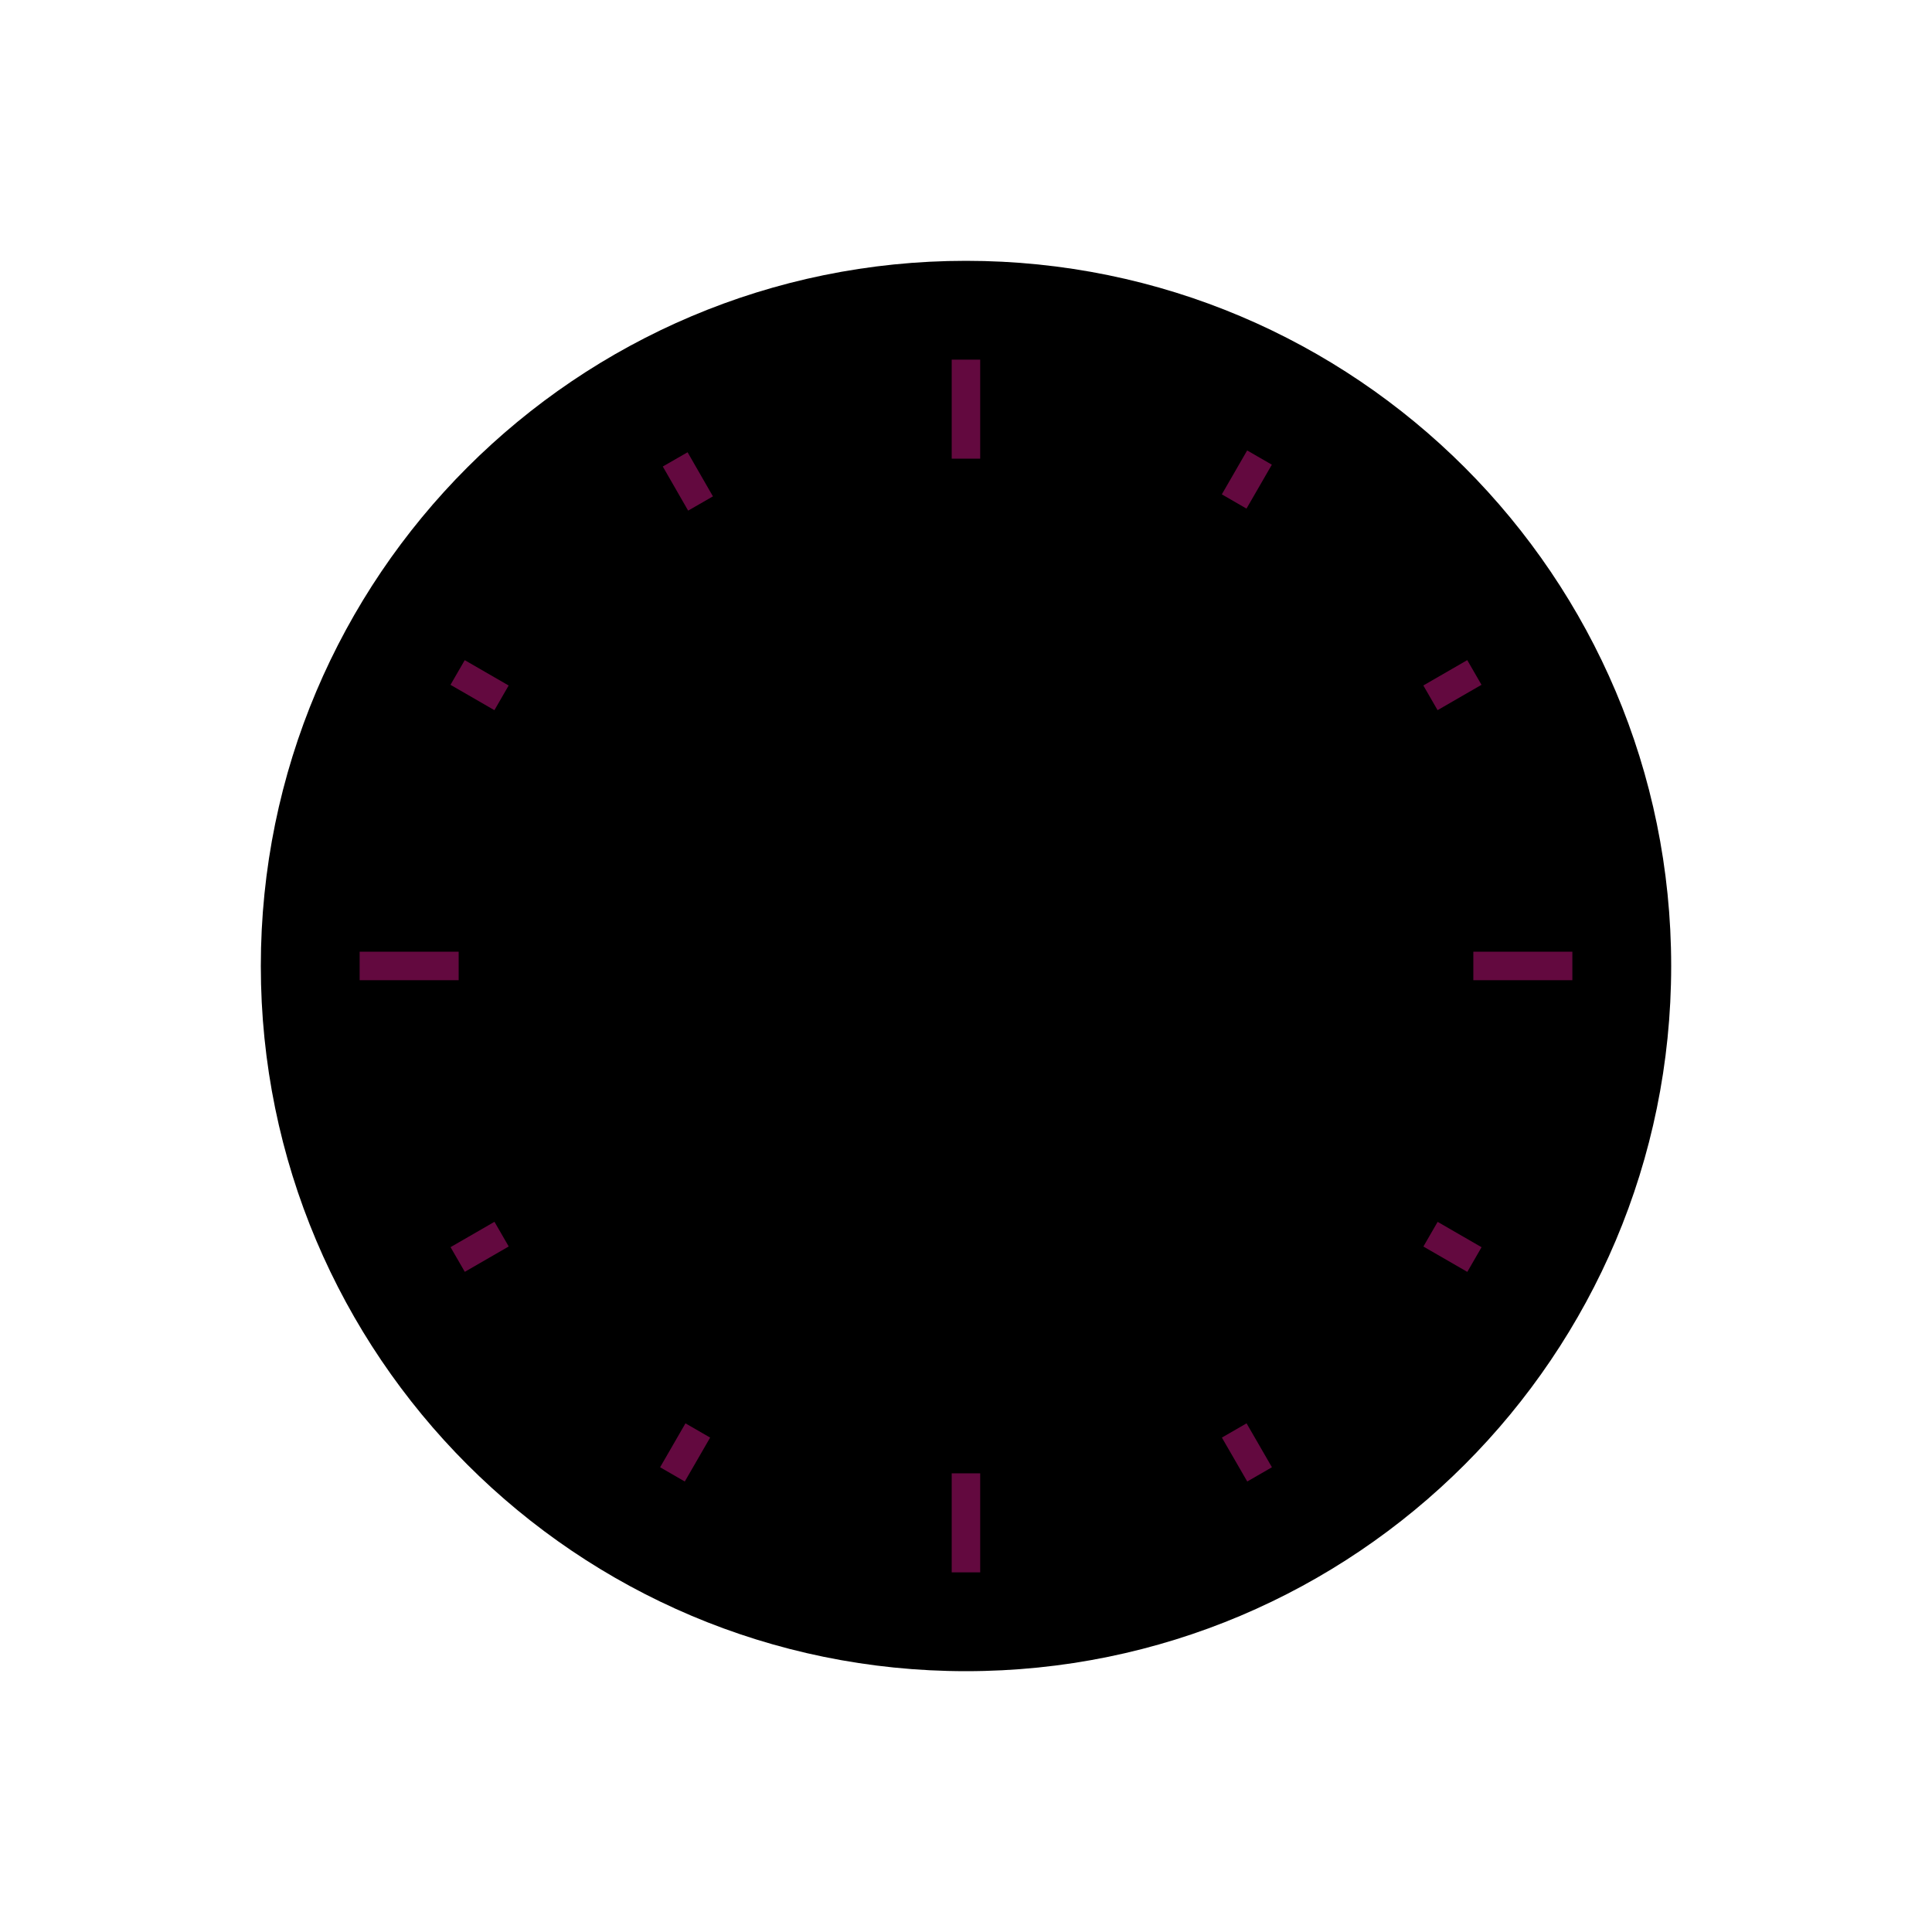
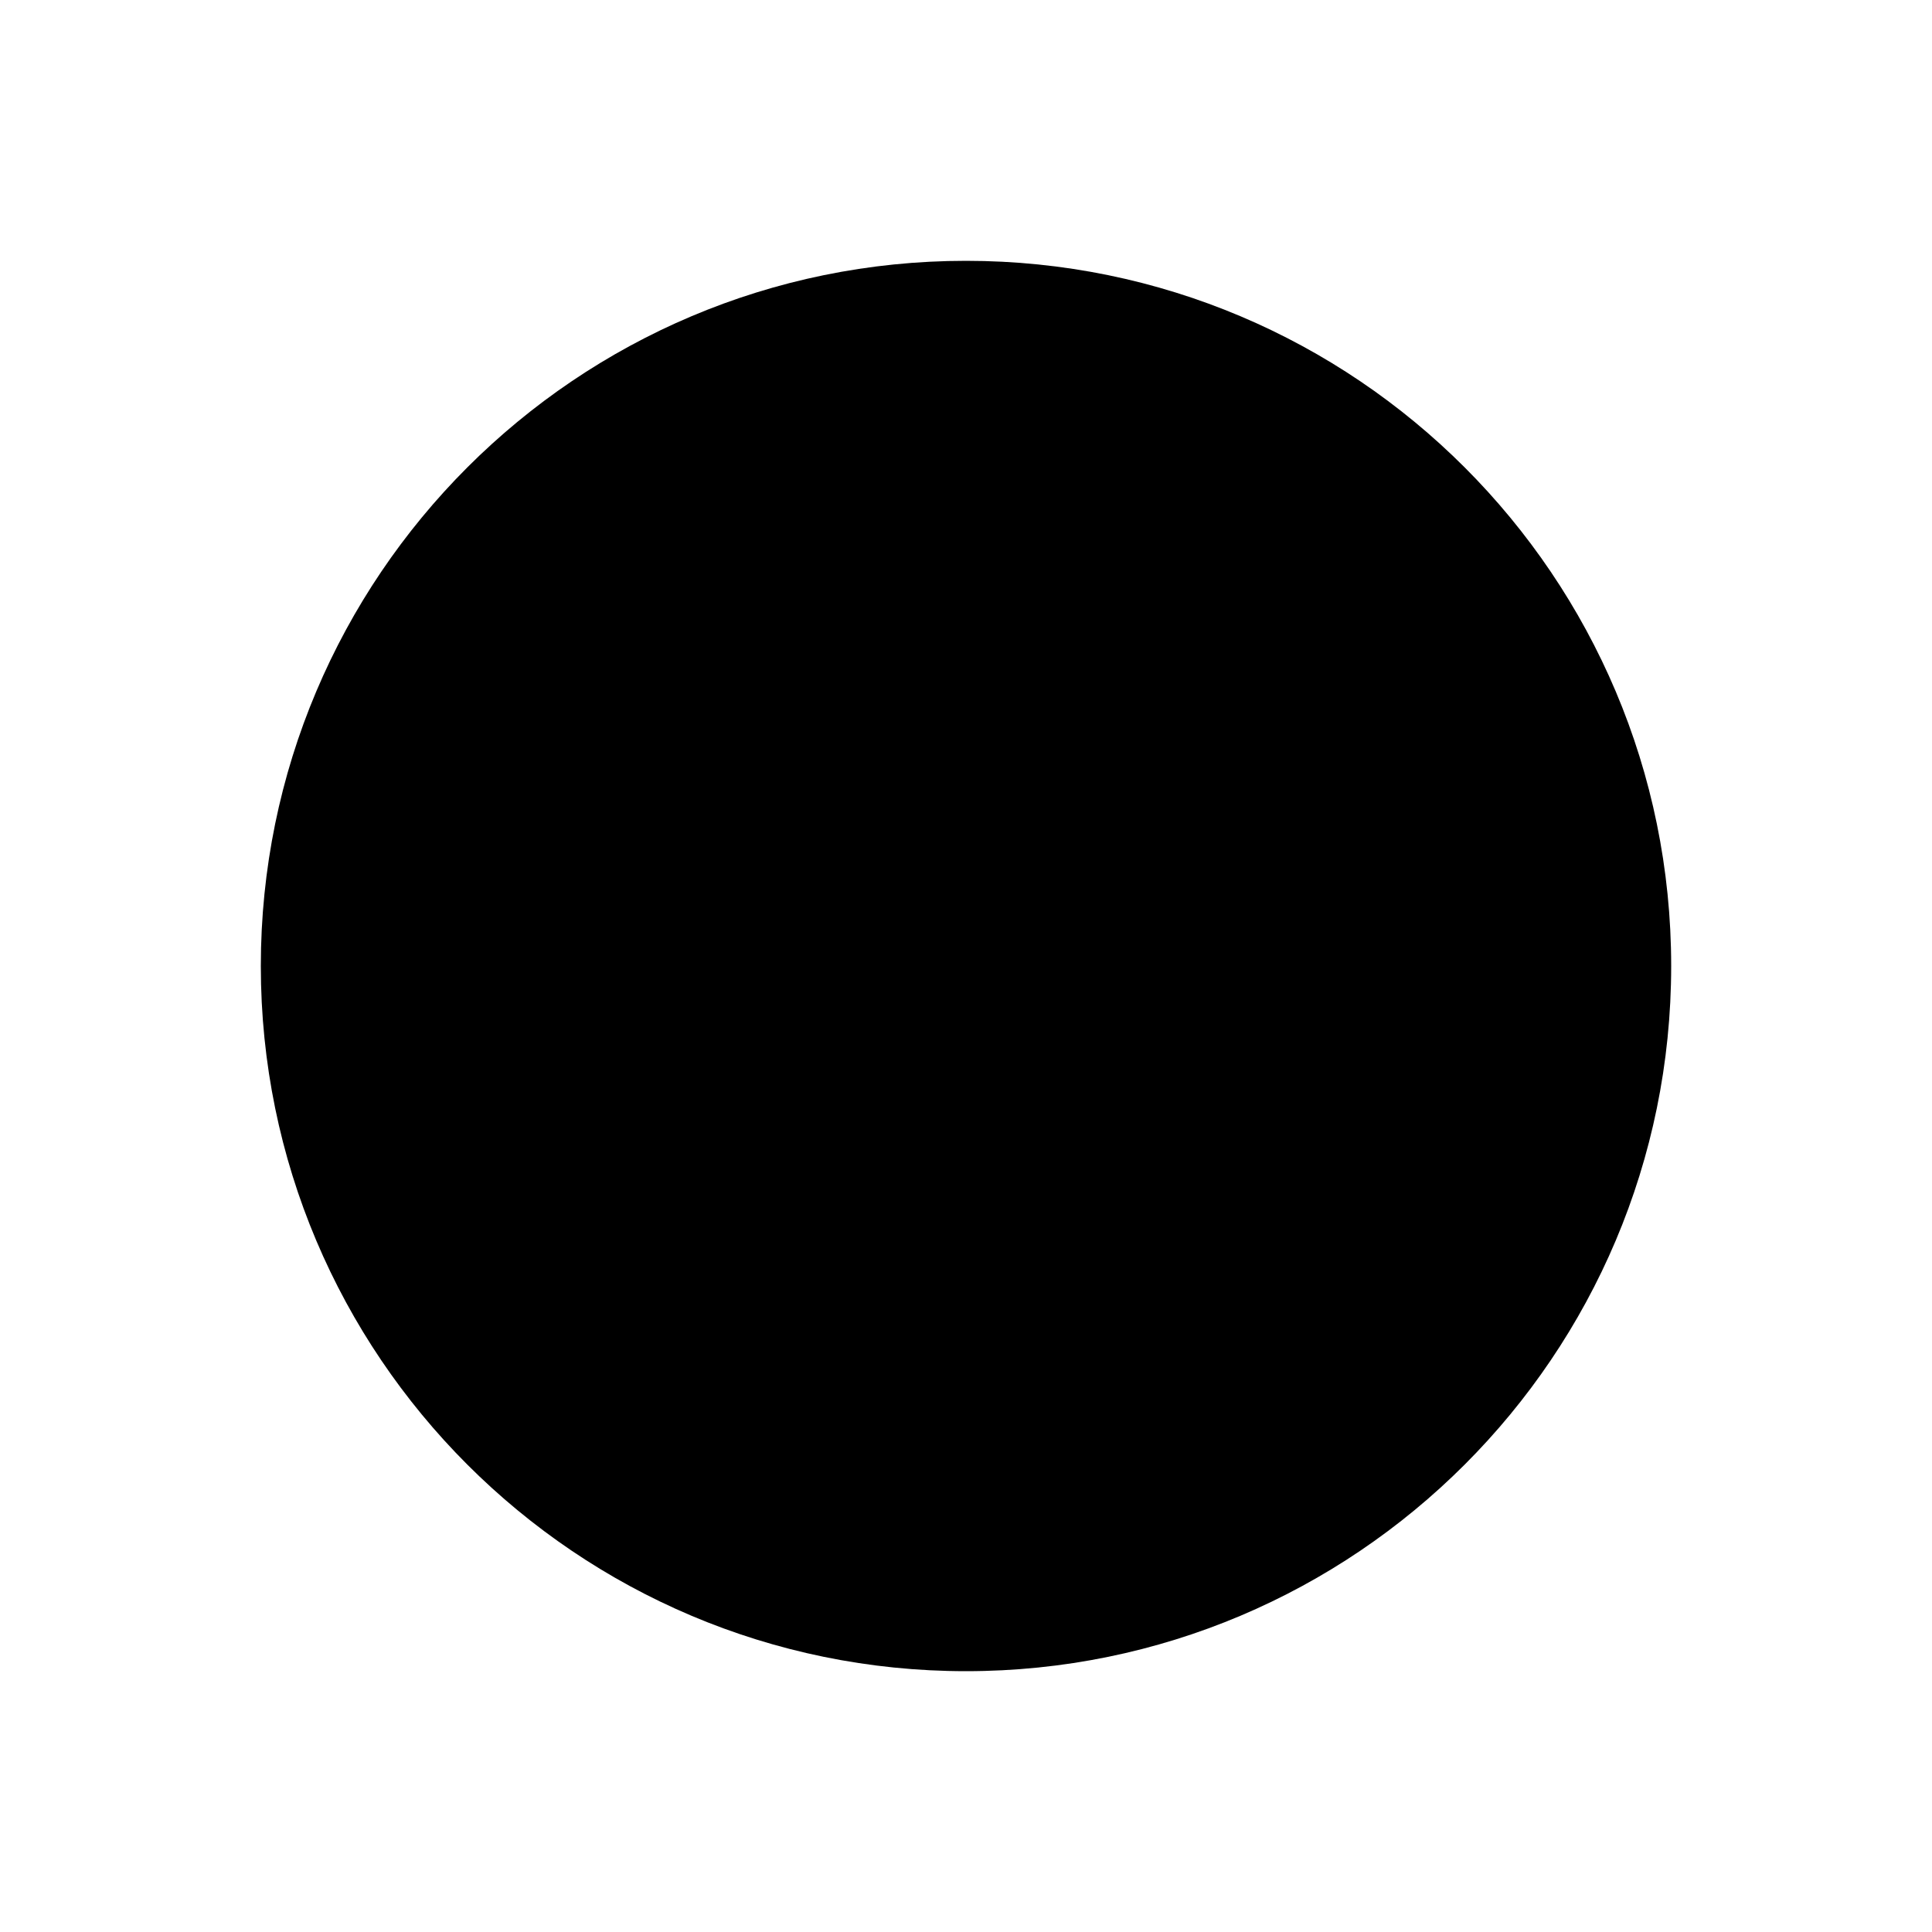
<svg class="stopper" width="180" height="180" data-name="Layer 1" viewBox="0 0 200 200">
  <defs>
    <linearGradient id="prefix__a" x1="50%" x2="50%" y1="0%" y2="100%">
      <stop offset="0%" stop-color="#c2f">
        <animate attributeName="stop-color" dur="5s" repeatCount="indefinite" values="#ee091c; #850b90; #ee091c" />
      </stop>
      <stop offset="100%" stop-color="#01FF89">
        <animate attributeName="stop-color" dur="8s" repeatCount="indefinite" values="#850b90; #ee091c; #850b90" />
      </stop>
    </linearGradient>
    <style>.cls-1{fill: #63093f;}</style>
  </defs>
  <circle id="stopwatchbg" cx="100" cy="100" r="44" />
  <circle id="stopwatchborder" cx="100" cy="100" r="37" />
-   <circle id="stopwatchborder2" cx="100" cy="100" r="49" />
  <circle id="stopwatchborder3" cx="100" cy="100" r="73" />
  <circle id="stopwatchborder2" cx="100" cy="100" r="66" />
  <text id="stopwatch-time" x="50%" y="50%" dominant-baseline="central" text-anchor="middle">30</text>
  <rect id="pausestop1" x="84.38" y="79.79" width="11.47" height="40.41" />
  <rect id="pausestop2" x="104.15" y="79.79" width="11.47" height="40.41" />
-   <rect class="cls-1" x="98.52" y="37.23" width="2.95" height="10.25" />
-   <rect class="cls-1" x="98.52" y="152.52" width="2.95" height="10.25" />
-   <rect class="cls-1" x="37.23" y="98.52" width="10.25" height="2.95" />
-   <rect class="cls-1" x="152.52" y="98.52" width="10.25" height="2.95" />
-   <rect class="cls-1" x="69.45" y="47.02" width="2.95" height="5.25" transform="matrix(0.87, -0.5, 0.5, 0.87, -15.32, 42.11)" />
-   <rect class="cls-1" x="127.6" y="147.73" width="2.95" height="5.25" transform="translate(-57.88 84.68) rotate(-30)" />
-   <rect class="cls-1" x="48.17" y="68.3" width="2.95" height="5.25" transform="translate(-36.6 78.46) rotate(-60)" />
-   <rect class="cls-1" x="148.88" y="126.45" width="2.95" height="5.25" transform="translate(-36.6 194.75) rotate(-60)" />
-   <rect class="cls-1" x="47.02" y="127.6" width="5.25" height="2.95" transform="translate(-57.88 42.11) rotate(-30)" />
-   <rect class="cls-1" x="147.73" y="69.45" width="5.25" height="2.95" transform="translate(-15.32 84.68) rotate(-30)" />
-   <rect class="cls-1" x="68.3" y="148.88" width="5.25" height="2.95" transform="translate(-94.75 136.6) rotate(-60)" />
-   <rect class="cls-1" x="126.45" y="48.17" width="5.25" height="2.95" transform="translate(21.54 136.6) rotate(-60)" />
  <circle id="stopwatchload" cx="100" cy="100" r="50" />
</svg>
